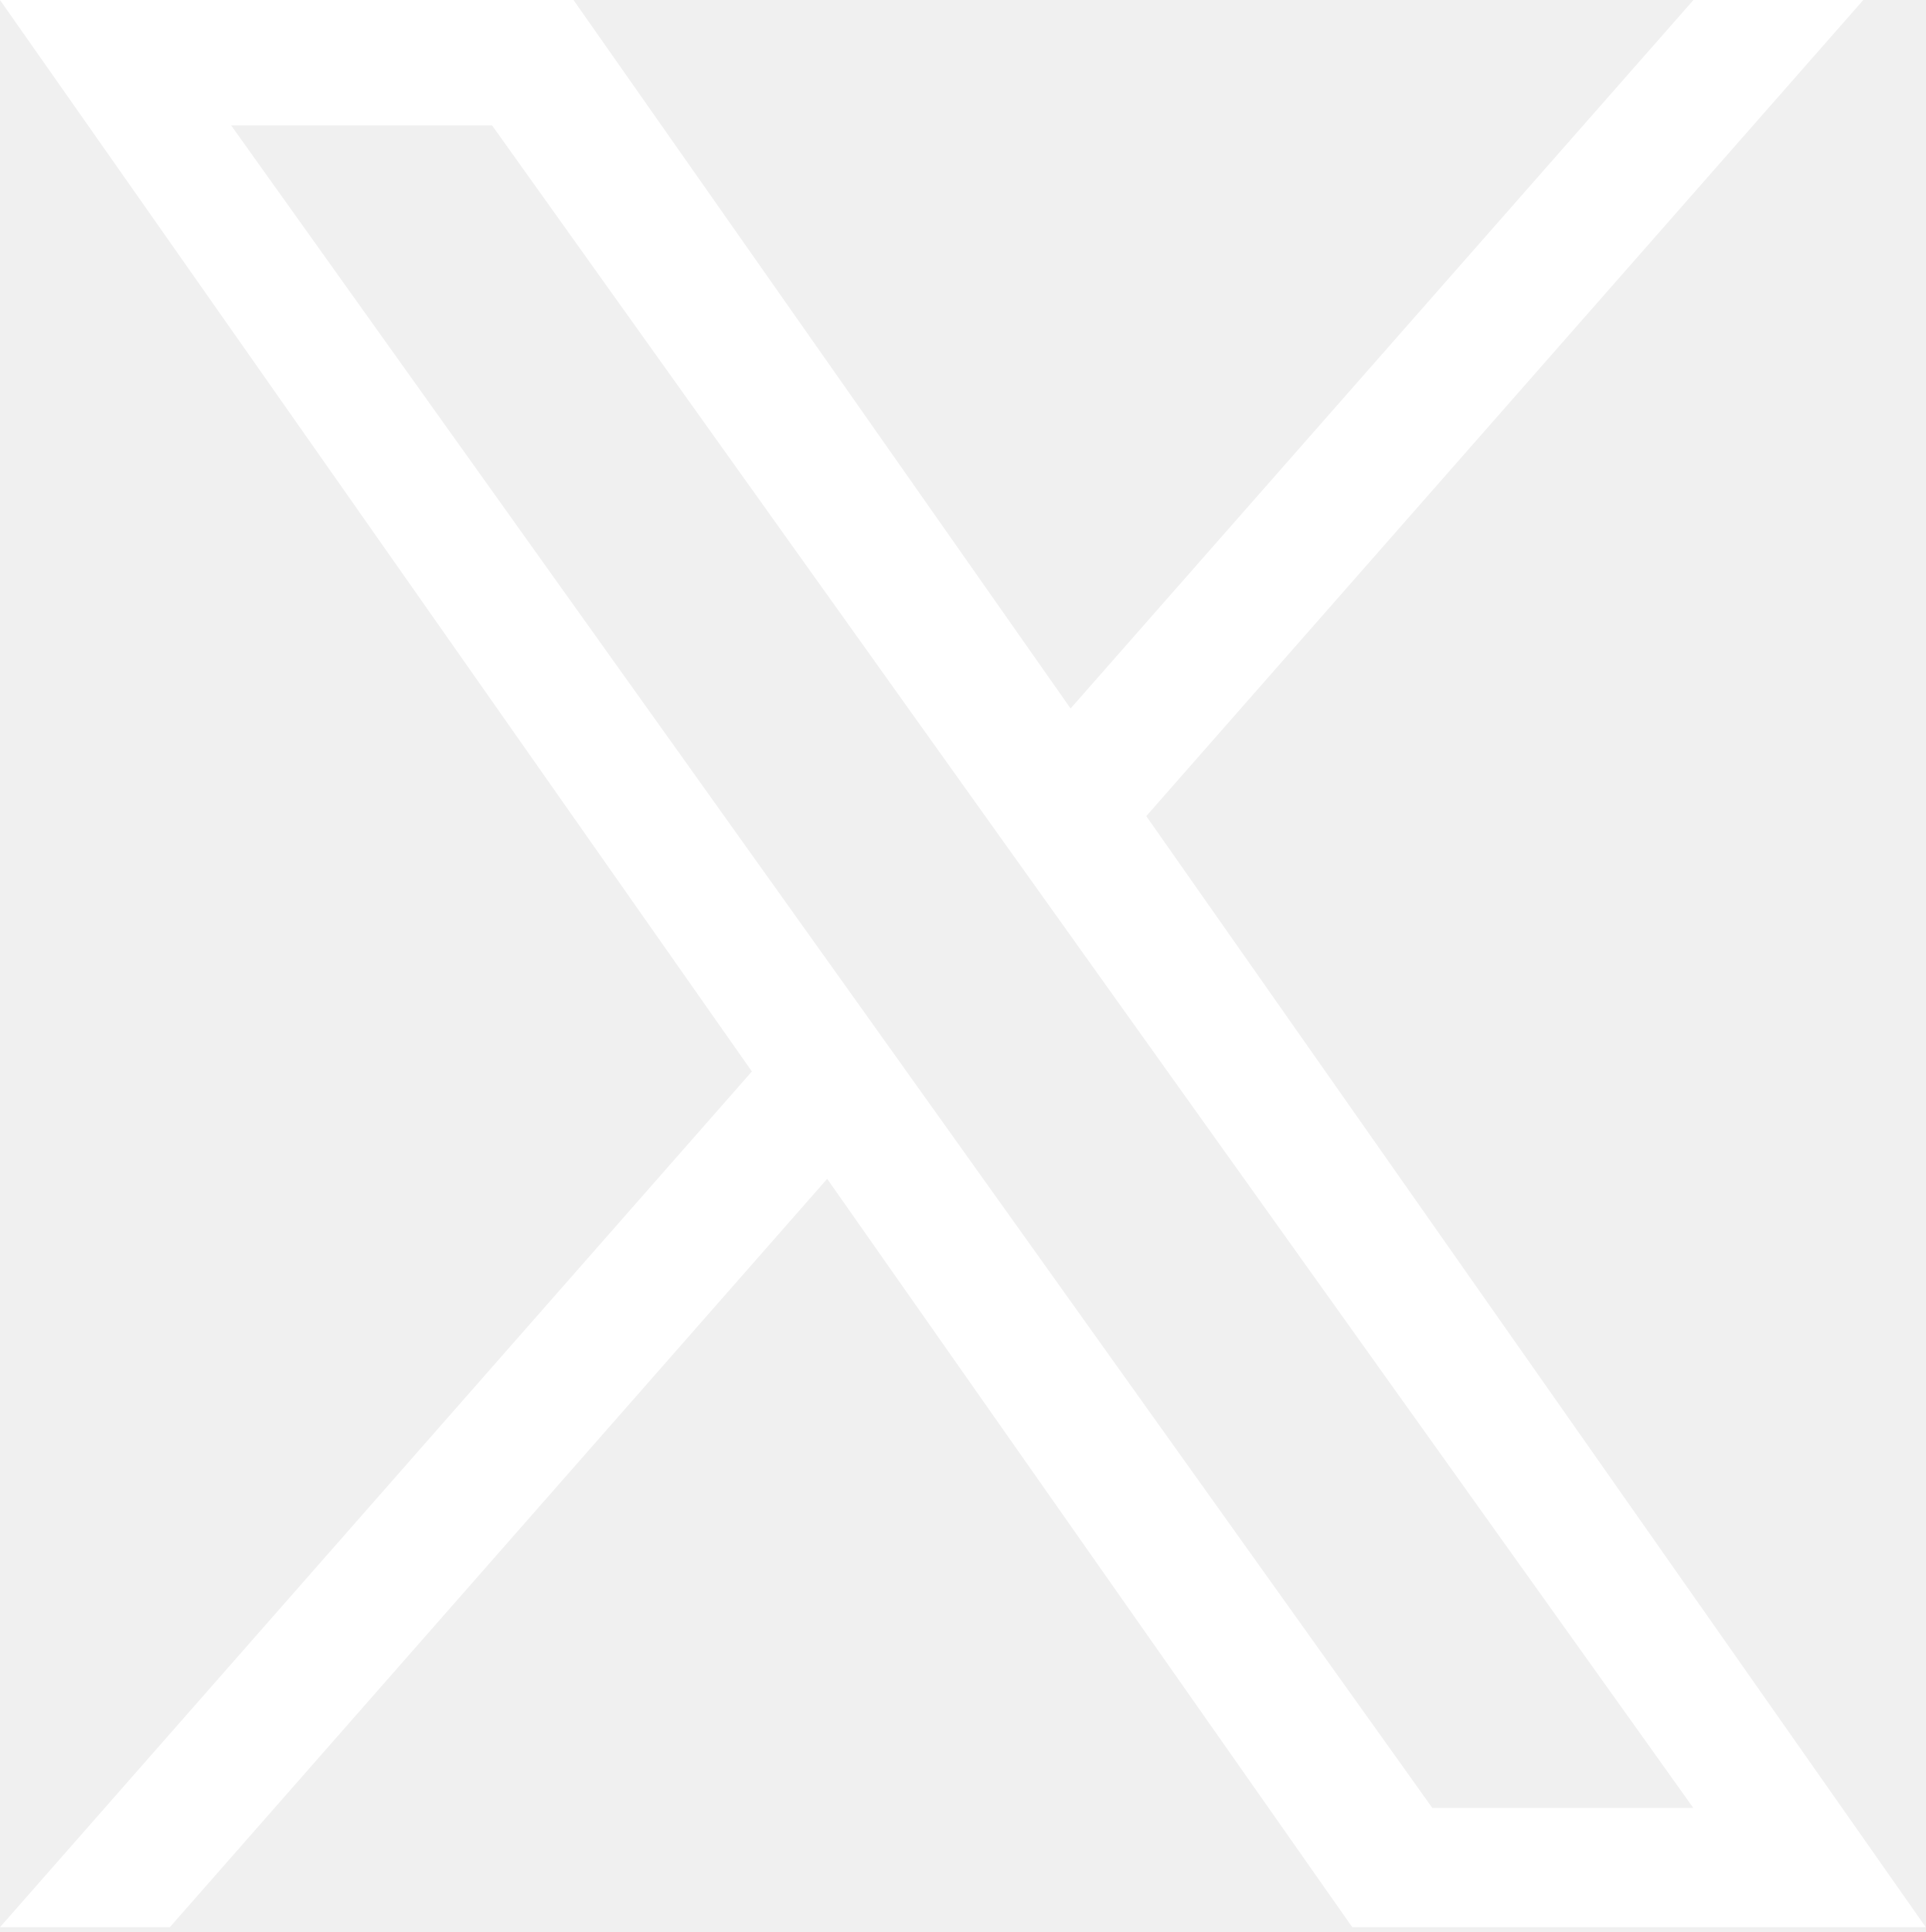
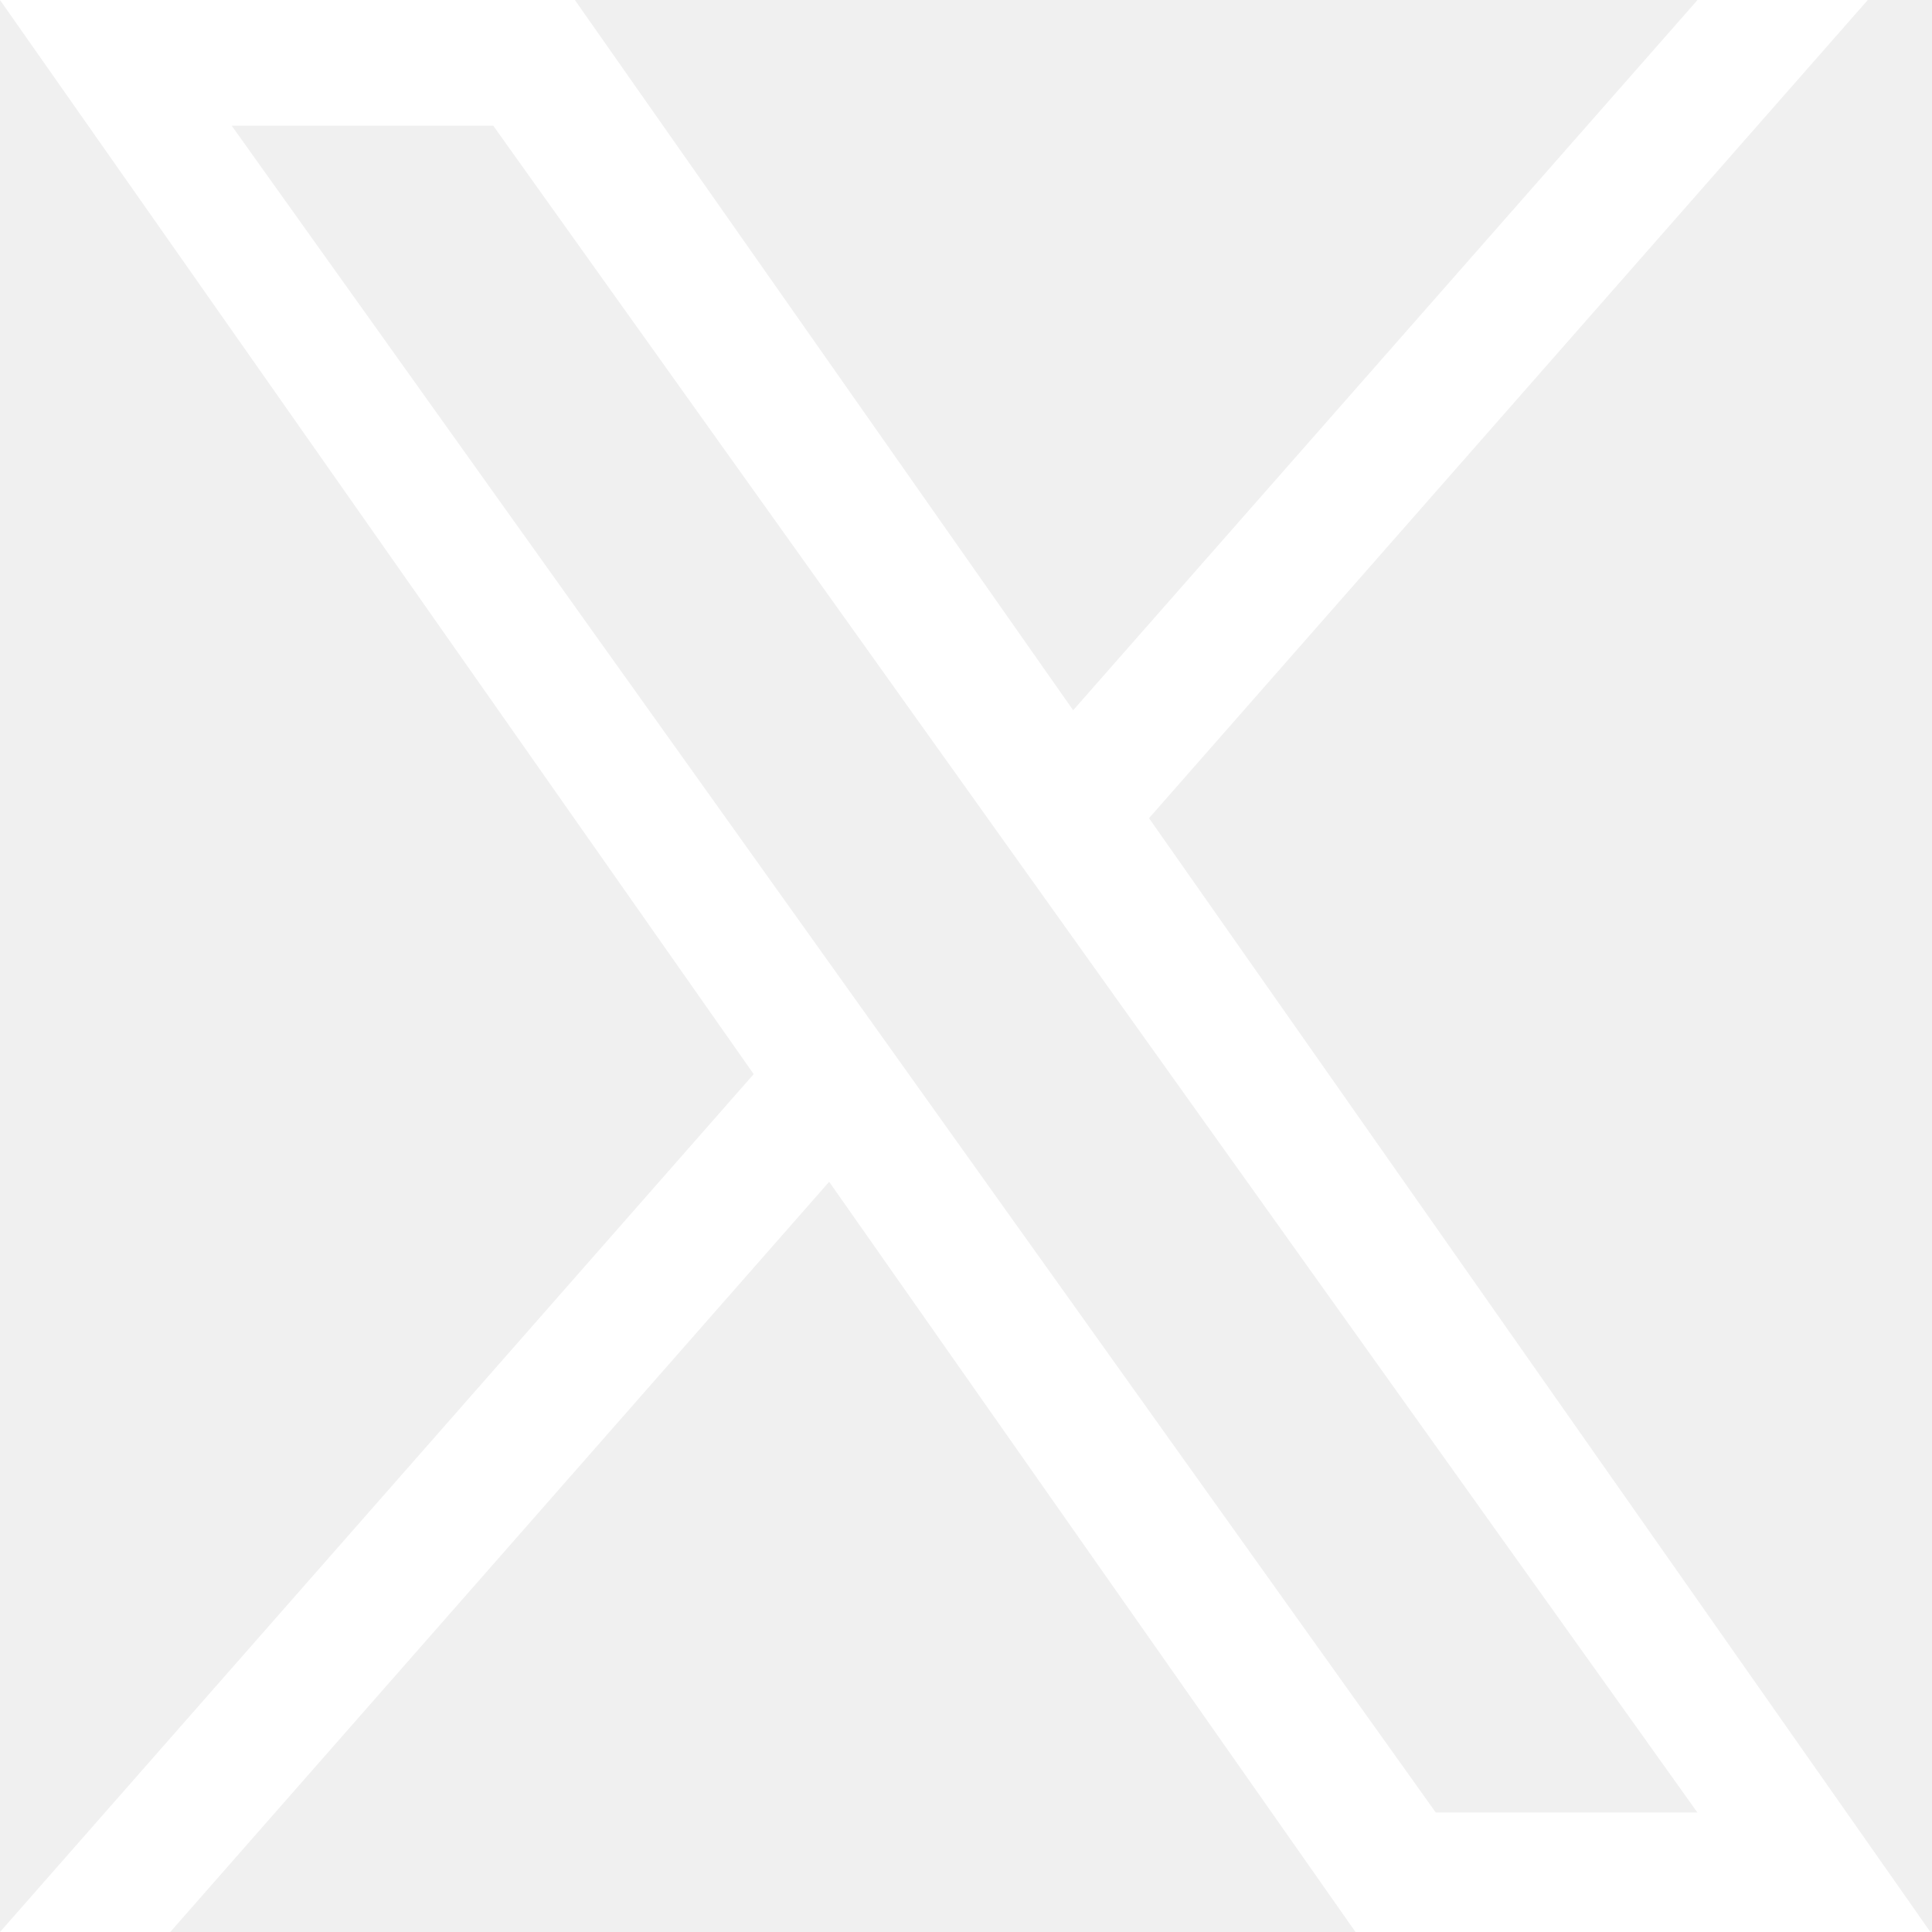
- <svg xmlns="http://www.w3.org/2000/svg" width="63.787" height="64" fill="none" viewBox="0 0 300 301">
-   <g clip-path="url(#a)">
-     <path fill="#fff" d="M178.57 127.15 290.27 0h-26.46l-97.03 110.38L89.34 0H0l117.13 166.93L0 300.25h26.46l102.4-116.59 81.8 116.59H300M36.01 19.54h40.65l187.13 262.13h-40.66" />
+ <svg xmlns="http://www.w3.org/2000/svg" width="64" height="64" viewBox="0 0 64 64" fill="none">
+   <g clip-path="url(#clip0_33_260)">
+     <path d="M38.063 27.103L61.873 0H56.233L35.55 23.528L19.043 0H0L24.967 35.582L0 64H5.64L27.467 39.148L44.903 64H63.947M7.676 4.165H16.34L56.228 60.04H47.561" fill="white" />
  </g>
  <defs>
-     <clipPath id="a">
-       <path fill="#fff" d="M0 0h300v300.251H0z" />
+     <clipPath id="clip0_33_260">
+       <rect width="63.946" height="64" fill="white" />
    </clipPath>
  </defs>
</svg>
